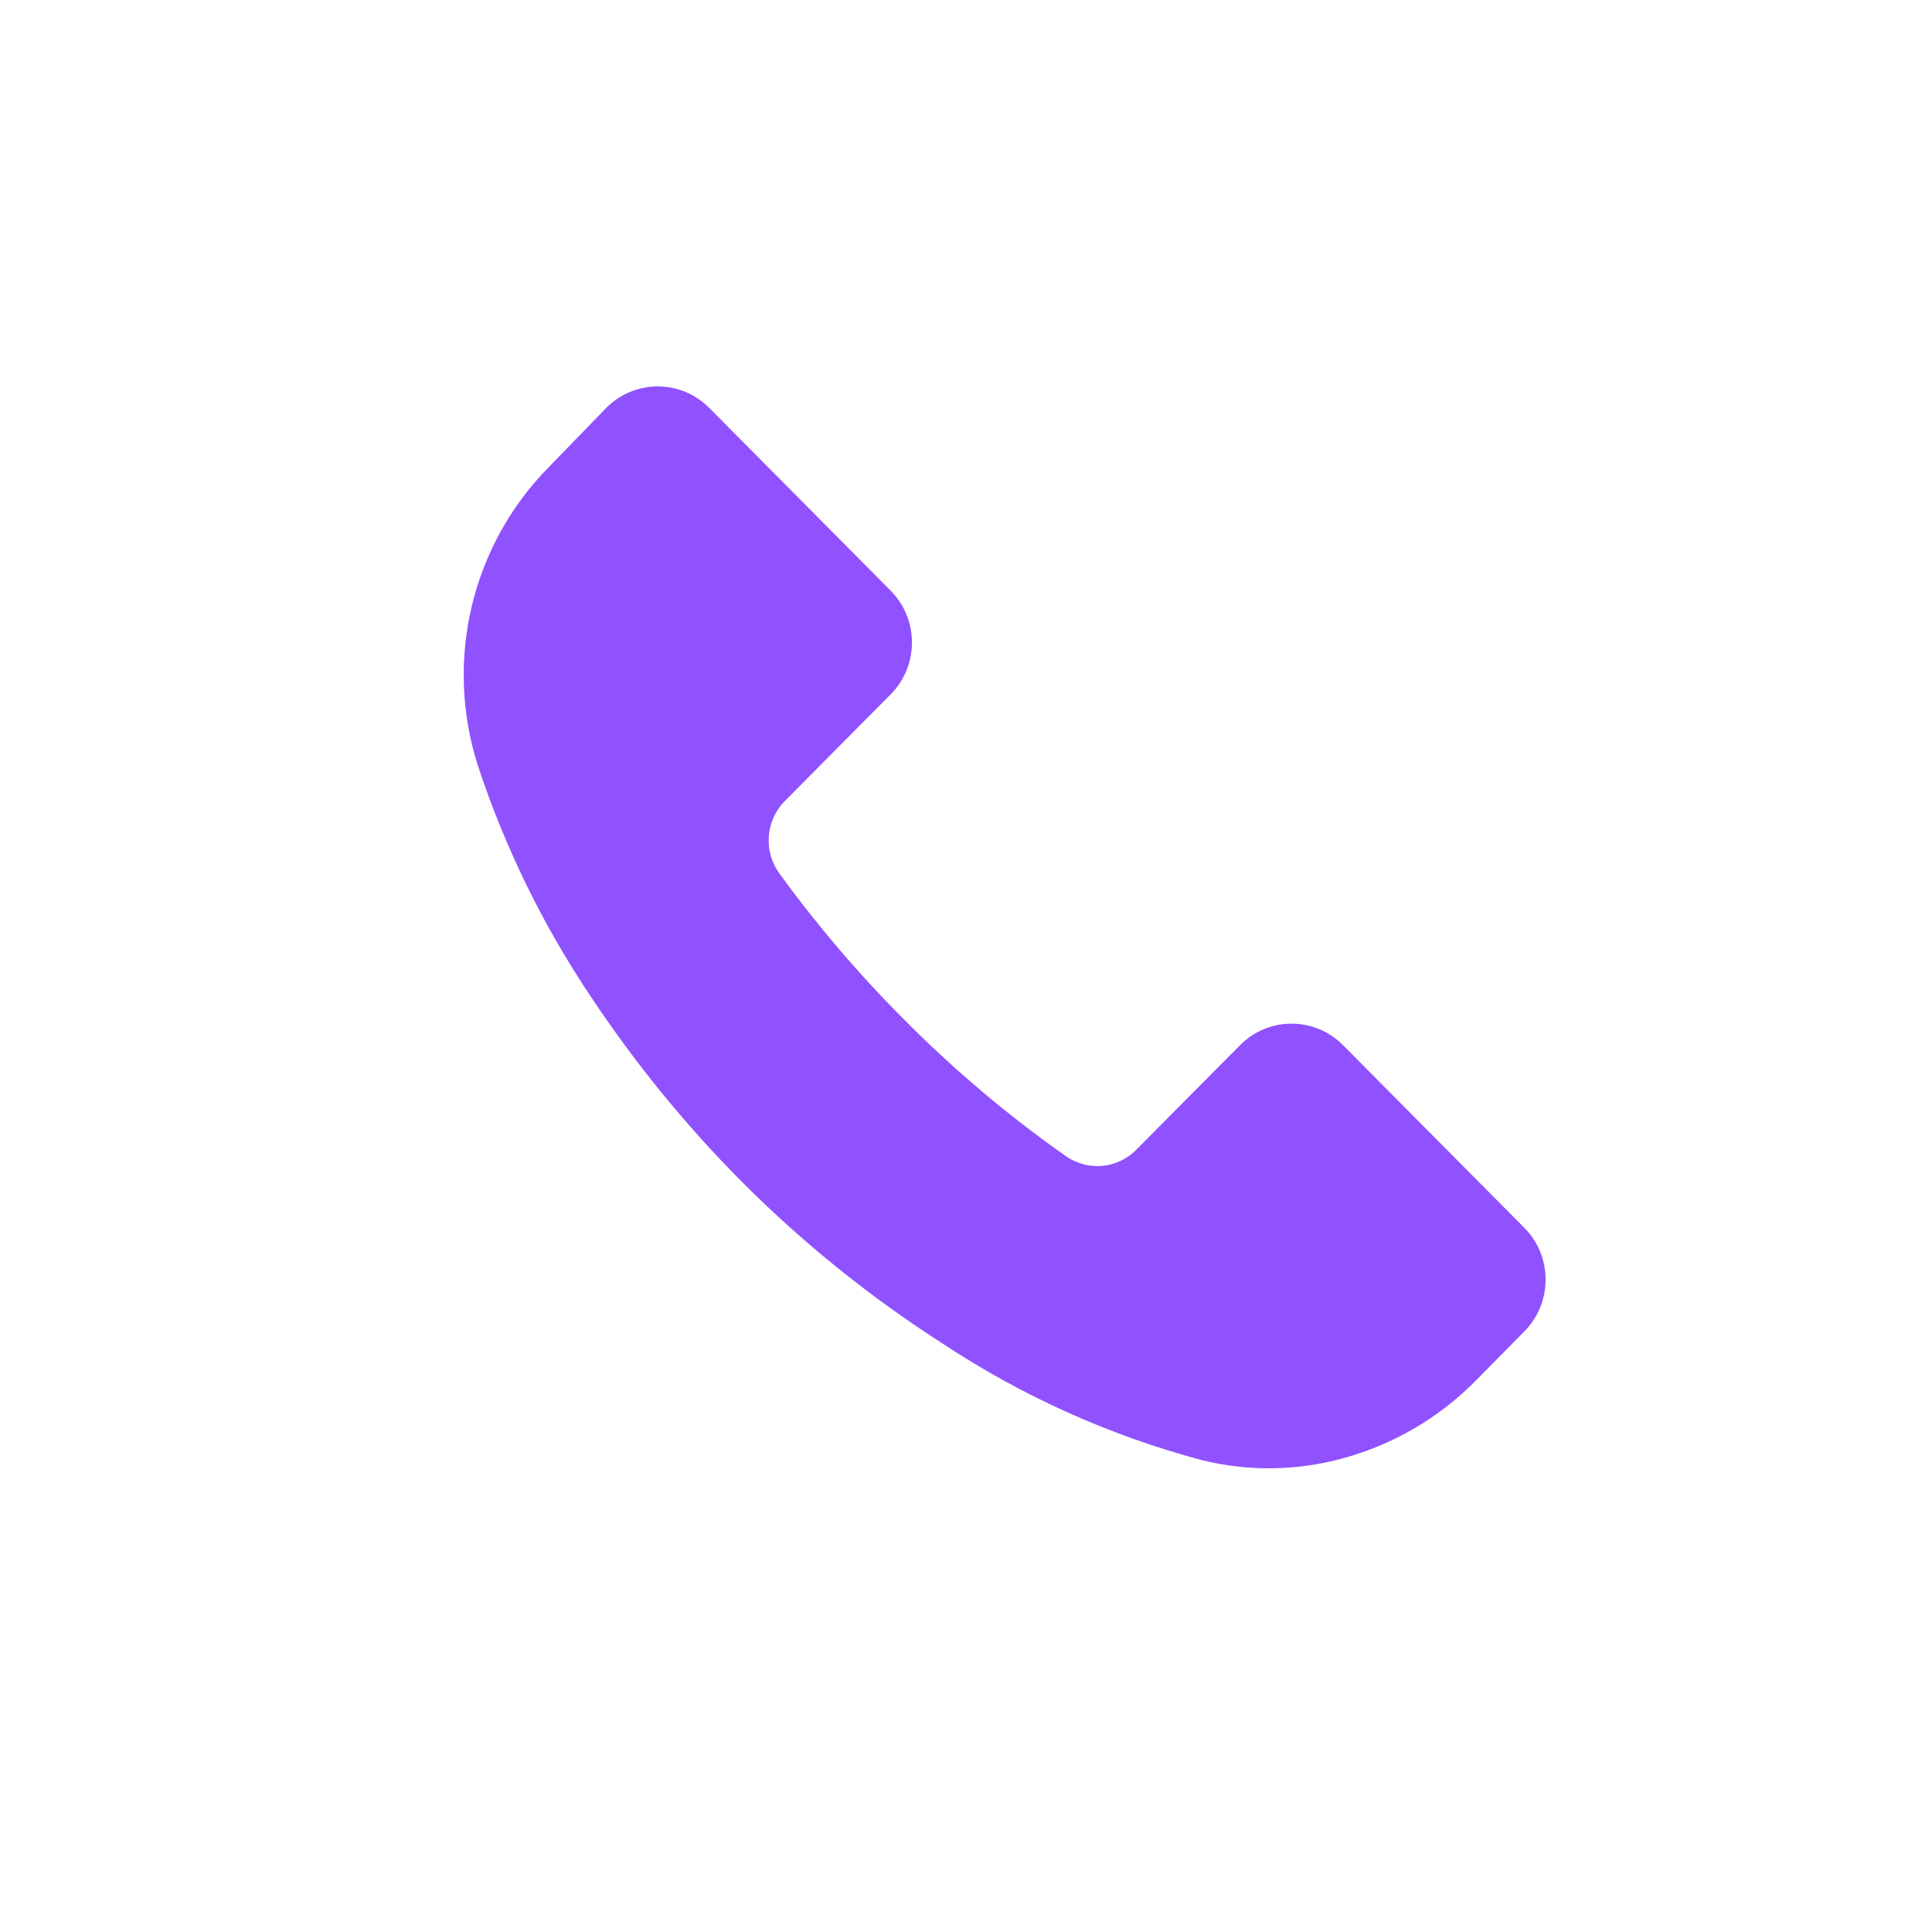
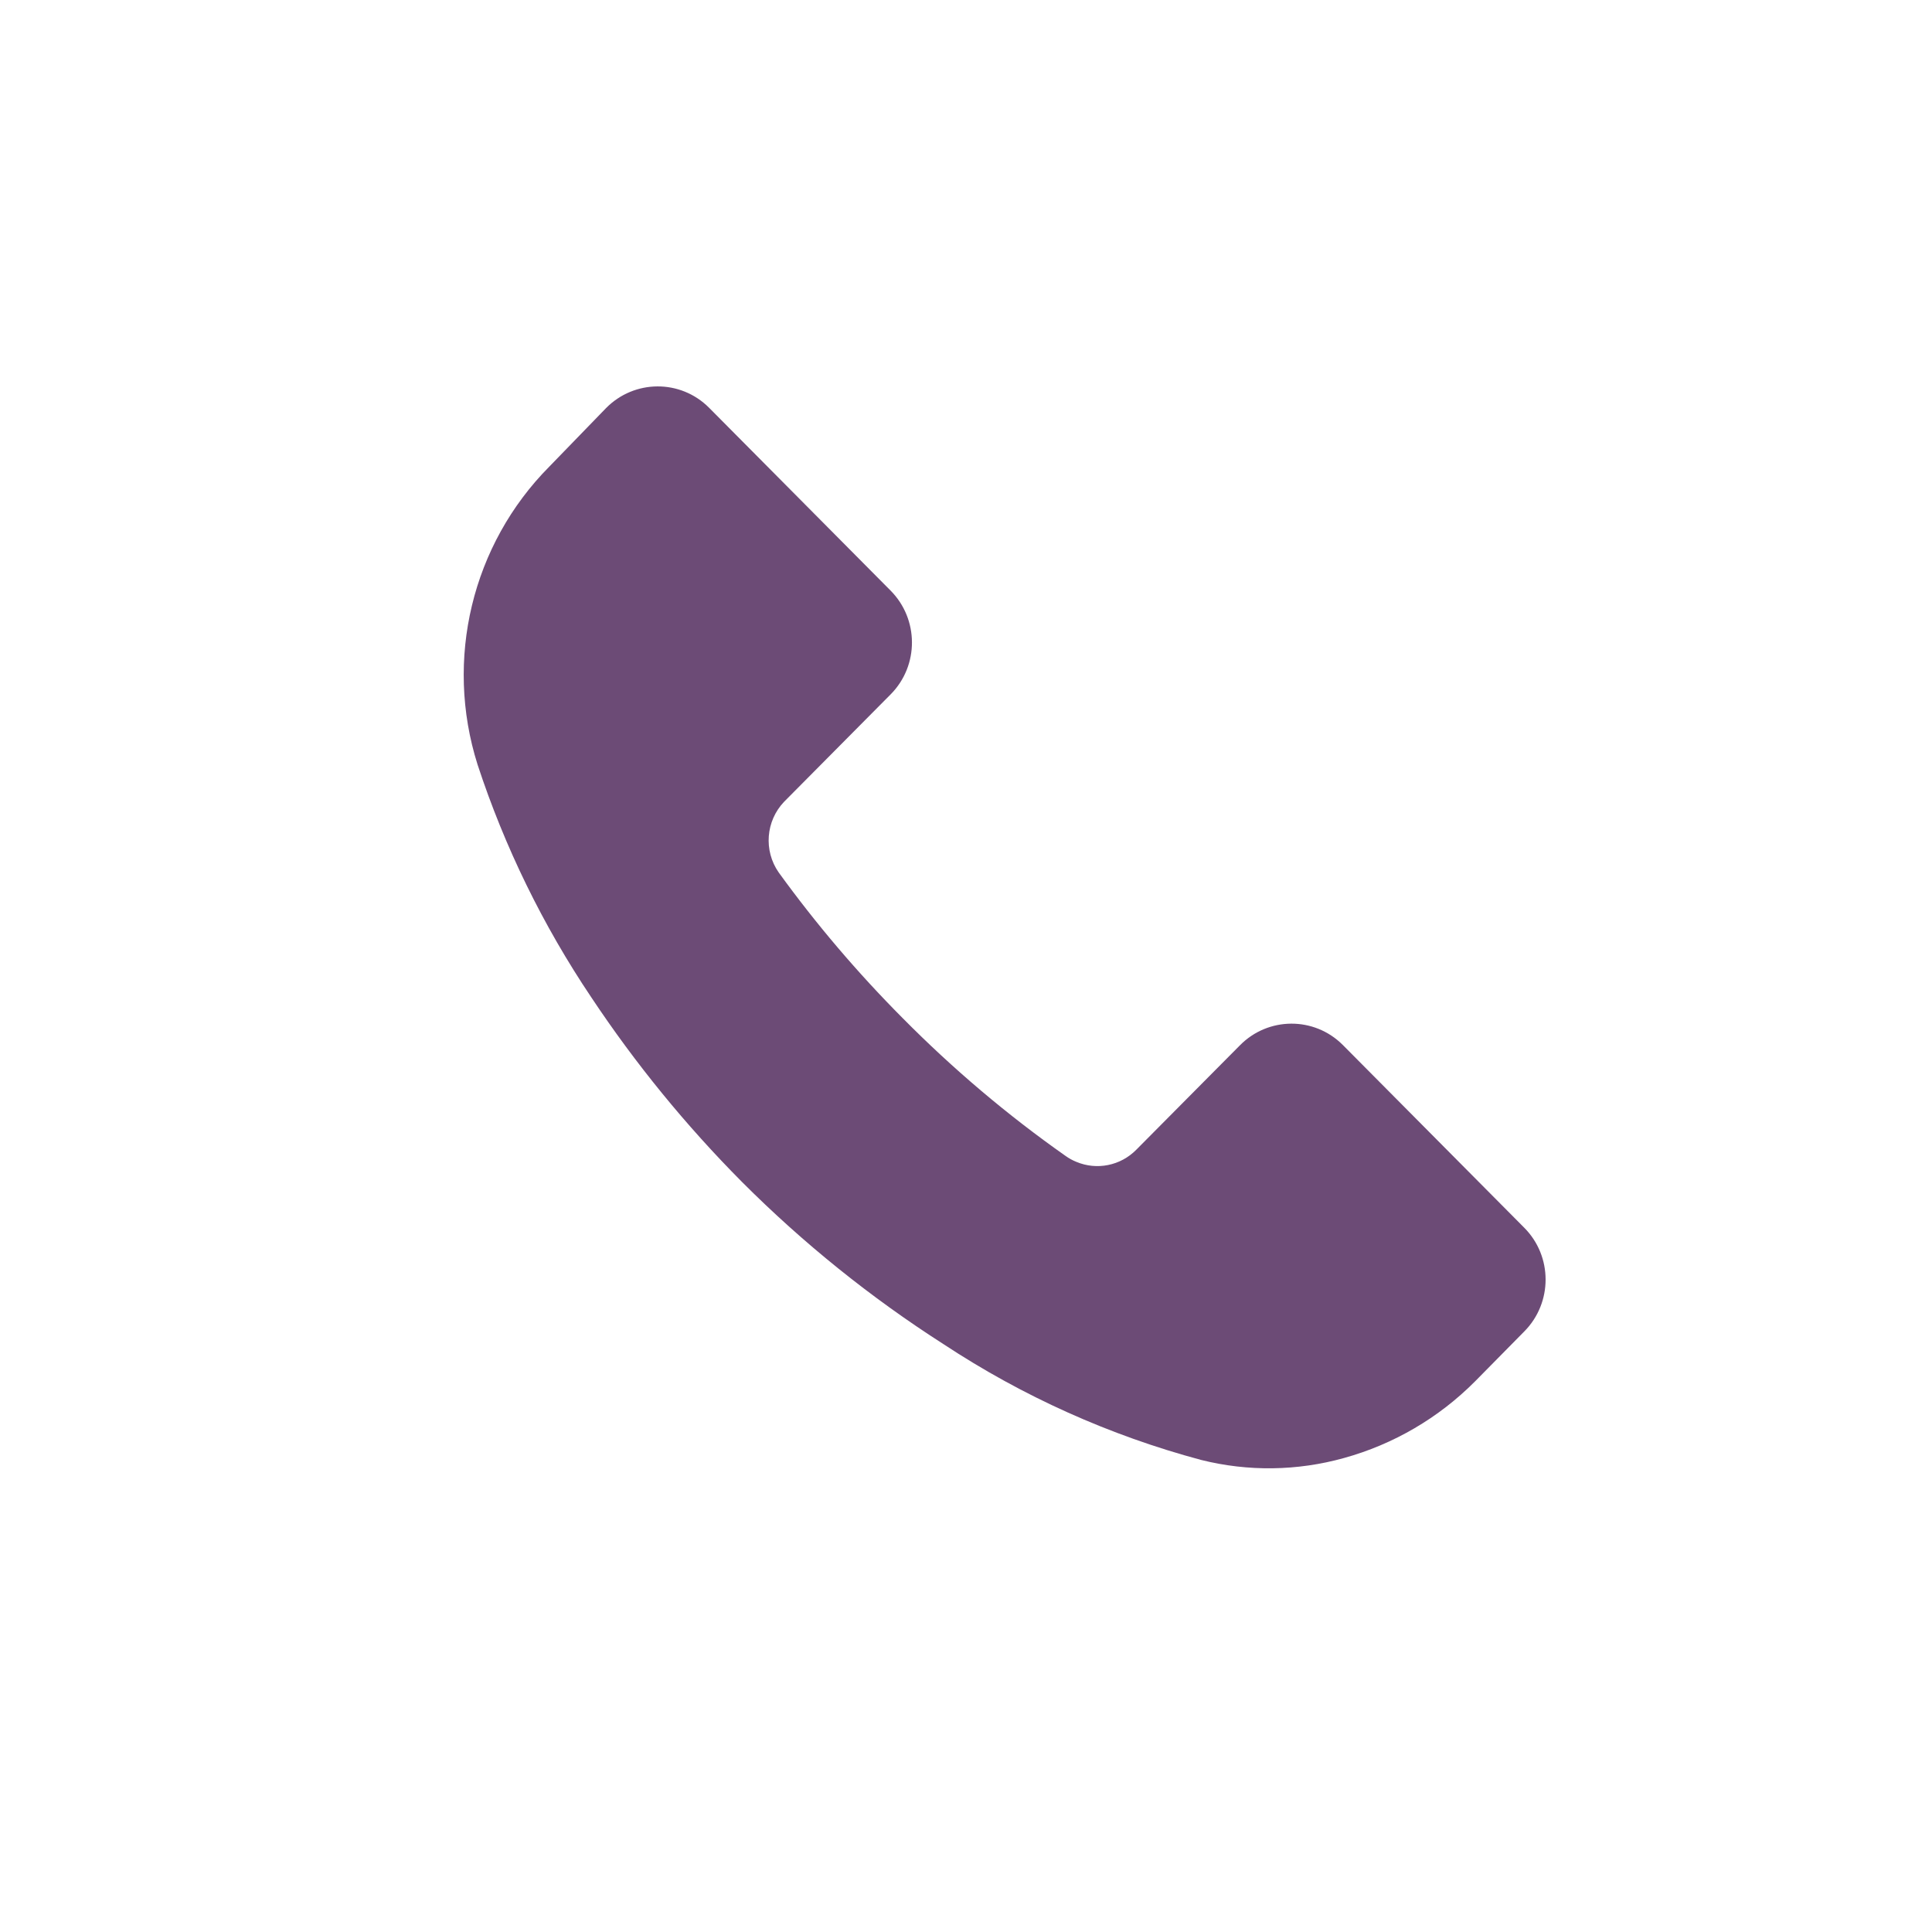
<svg xmlns="http://www.w3.org/2000/svg" width="25" height="25" viewBox="0 0 25 25" fill="none">
-   <path d="M19.719 17.234L19.086 17.876C18.615 18.349 18.031 18.69 17.39 18.867C16.787 19.035 16.151 19.044 15.544 18.892C14.36 18.575 13.235 18.07 12.21 17.394C11.268 16.791 10.393 16.087 9.601 15.294C8.875 14.563 8.222 13.764 7.651 12.905C7.026 11.975 6.53 10.961 6.18 9.895C5.749 8.535 6.107 7.046 7.109 6.037L7.842 5.281C8.209 4.909 8.805 4.906 9.174 5.275C9.176 5.277 9.178 5.279 9.18 5.281L11.522 7.64C11.891 8.009 11.894 8.61 11.528 8.982C11.526 8.984 11.524 8.986 11.522 8.988L10.147 10.374C9.909 10.623 9.879 11.006 10.076 11.289C10.561 11.959 11.098 12.589 11.68 13.174C12.33 13.831 13.035 14.428 13.789 14.958C13.832 14.989 13.878 15.014 13.927 15.034C14.193 15.146 14.499 15.084 14.702 14.879L15.752 13.821L16.044 13.527C16.41 13.155 17.006 13.152 17.375 13.521C17.378 13.523 17.379 13.525 17.381 13.527L19.723 15.886C20.092 16.256 20.092 16.857 19.725 17.228C19.724 17.23 19.721 17.232 19.719 17.234Z" fill="#9051FF" />
+   <path d="M19.719 17.234L19.086 17.876C18.615 18.349 18.031 18.69 17.39 18.867C16.787 19.035 16.151 19.044 15.544 18.892C14.36 18.575 13.235 18.07 12.21 17.394C11.268 16.791 10.393 16.087 9.601 15.294C8.875 14.563 8.222 13.764 7.651 12.905C7.026 11.975 6.53 10.961 6.18 9.895C5.749 8.535 6.107 7.046 7.109 6.037L7.842 5.281C8.209 4.909 8.805 4.906 9.174 5.275C9.176 5.277 9.178 5.279 9.18 5.281L11.522 7.64C11.891 8.009 11.894 8.61 11.528 8.982C11.526 8.984 11.524 8.986 11.522 8.988L10.147 10.374C9.909 10.623 9.879 11.006 10.076 11.289C10.561 11.959 11.098 12.589 11.68 13.174C12.33 13.831 13.035 14.428 13.789 14.958C13.832 14.989 13.878 15.014 13.927 15.034C14.193 15.146 14.499 15.084 14.702 14.879L15.752 13.821L16.044 13.527C16.41 13.155 17.006 13.152 17.375 13.521C17.378 13.523 17.379 13.525 17.381 13.527L19.723 15.886C20.092 16.256 20.092 16.857 19.725 17.228C19.724 17.23 19.721 17.232 19.719 17.234Z" fill="#6C4B76" />
</svg>
